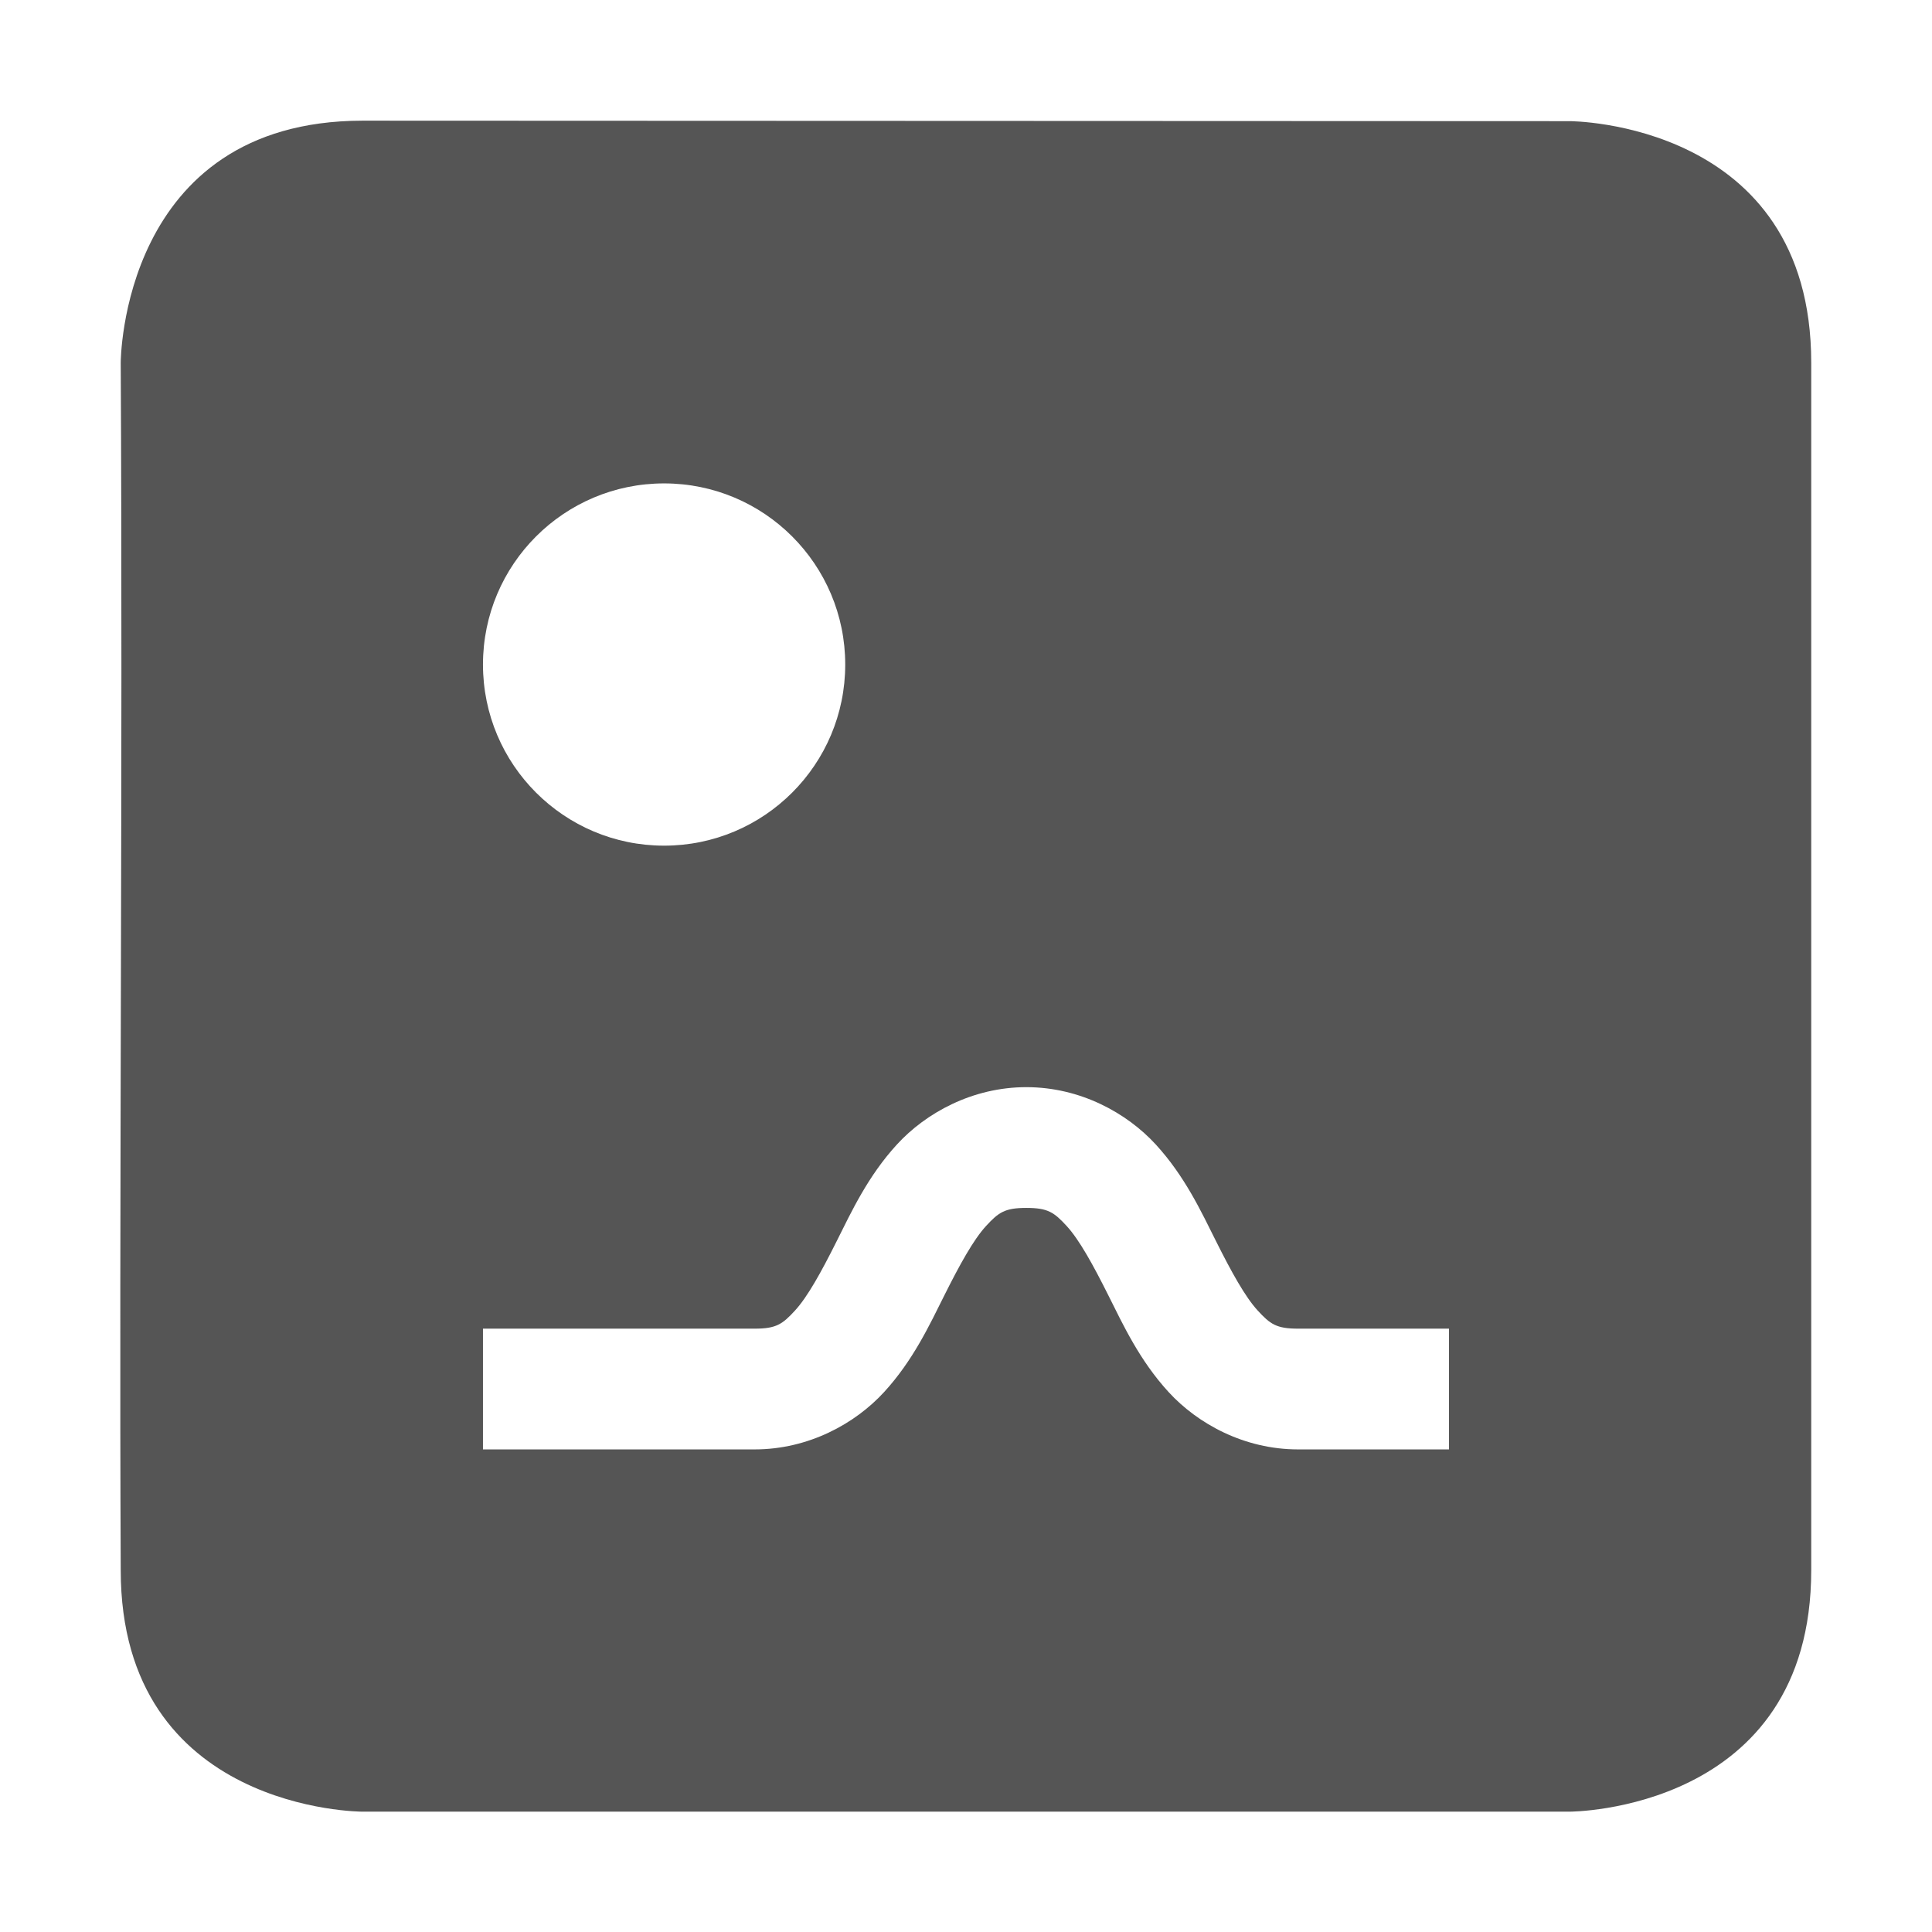
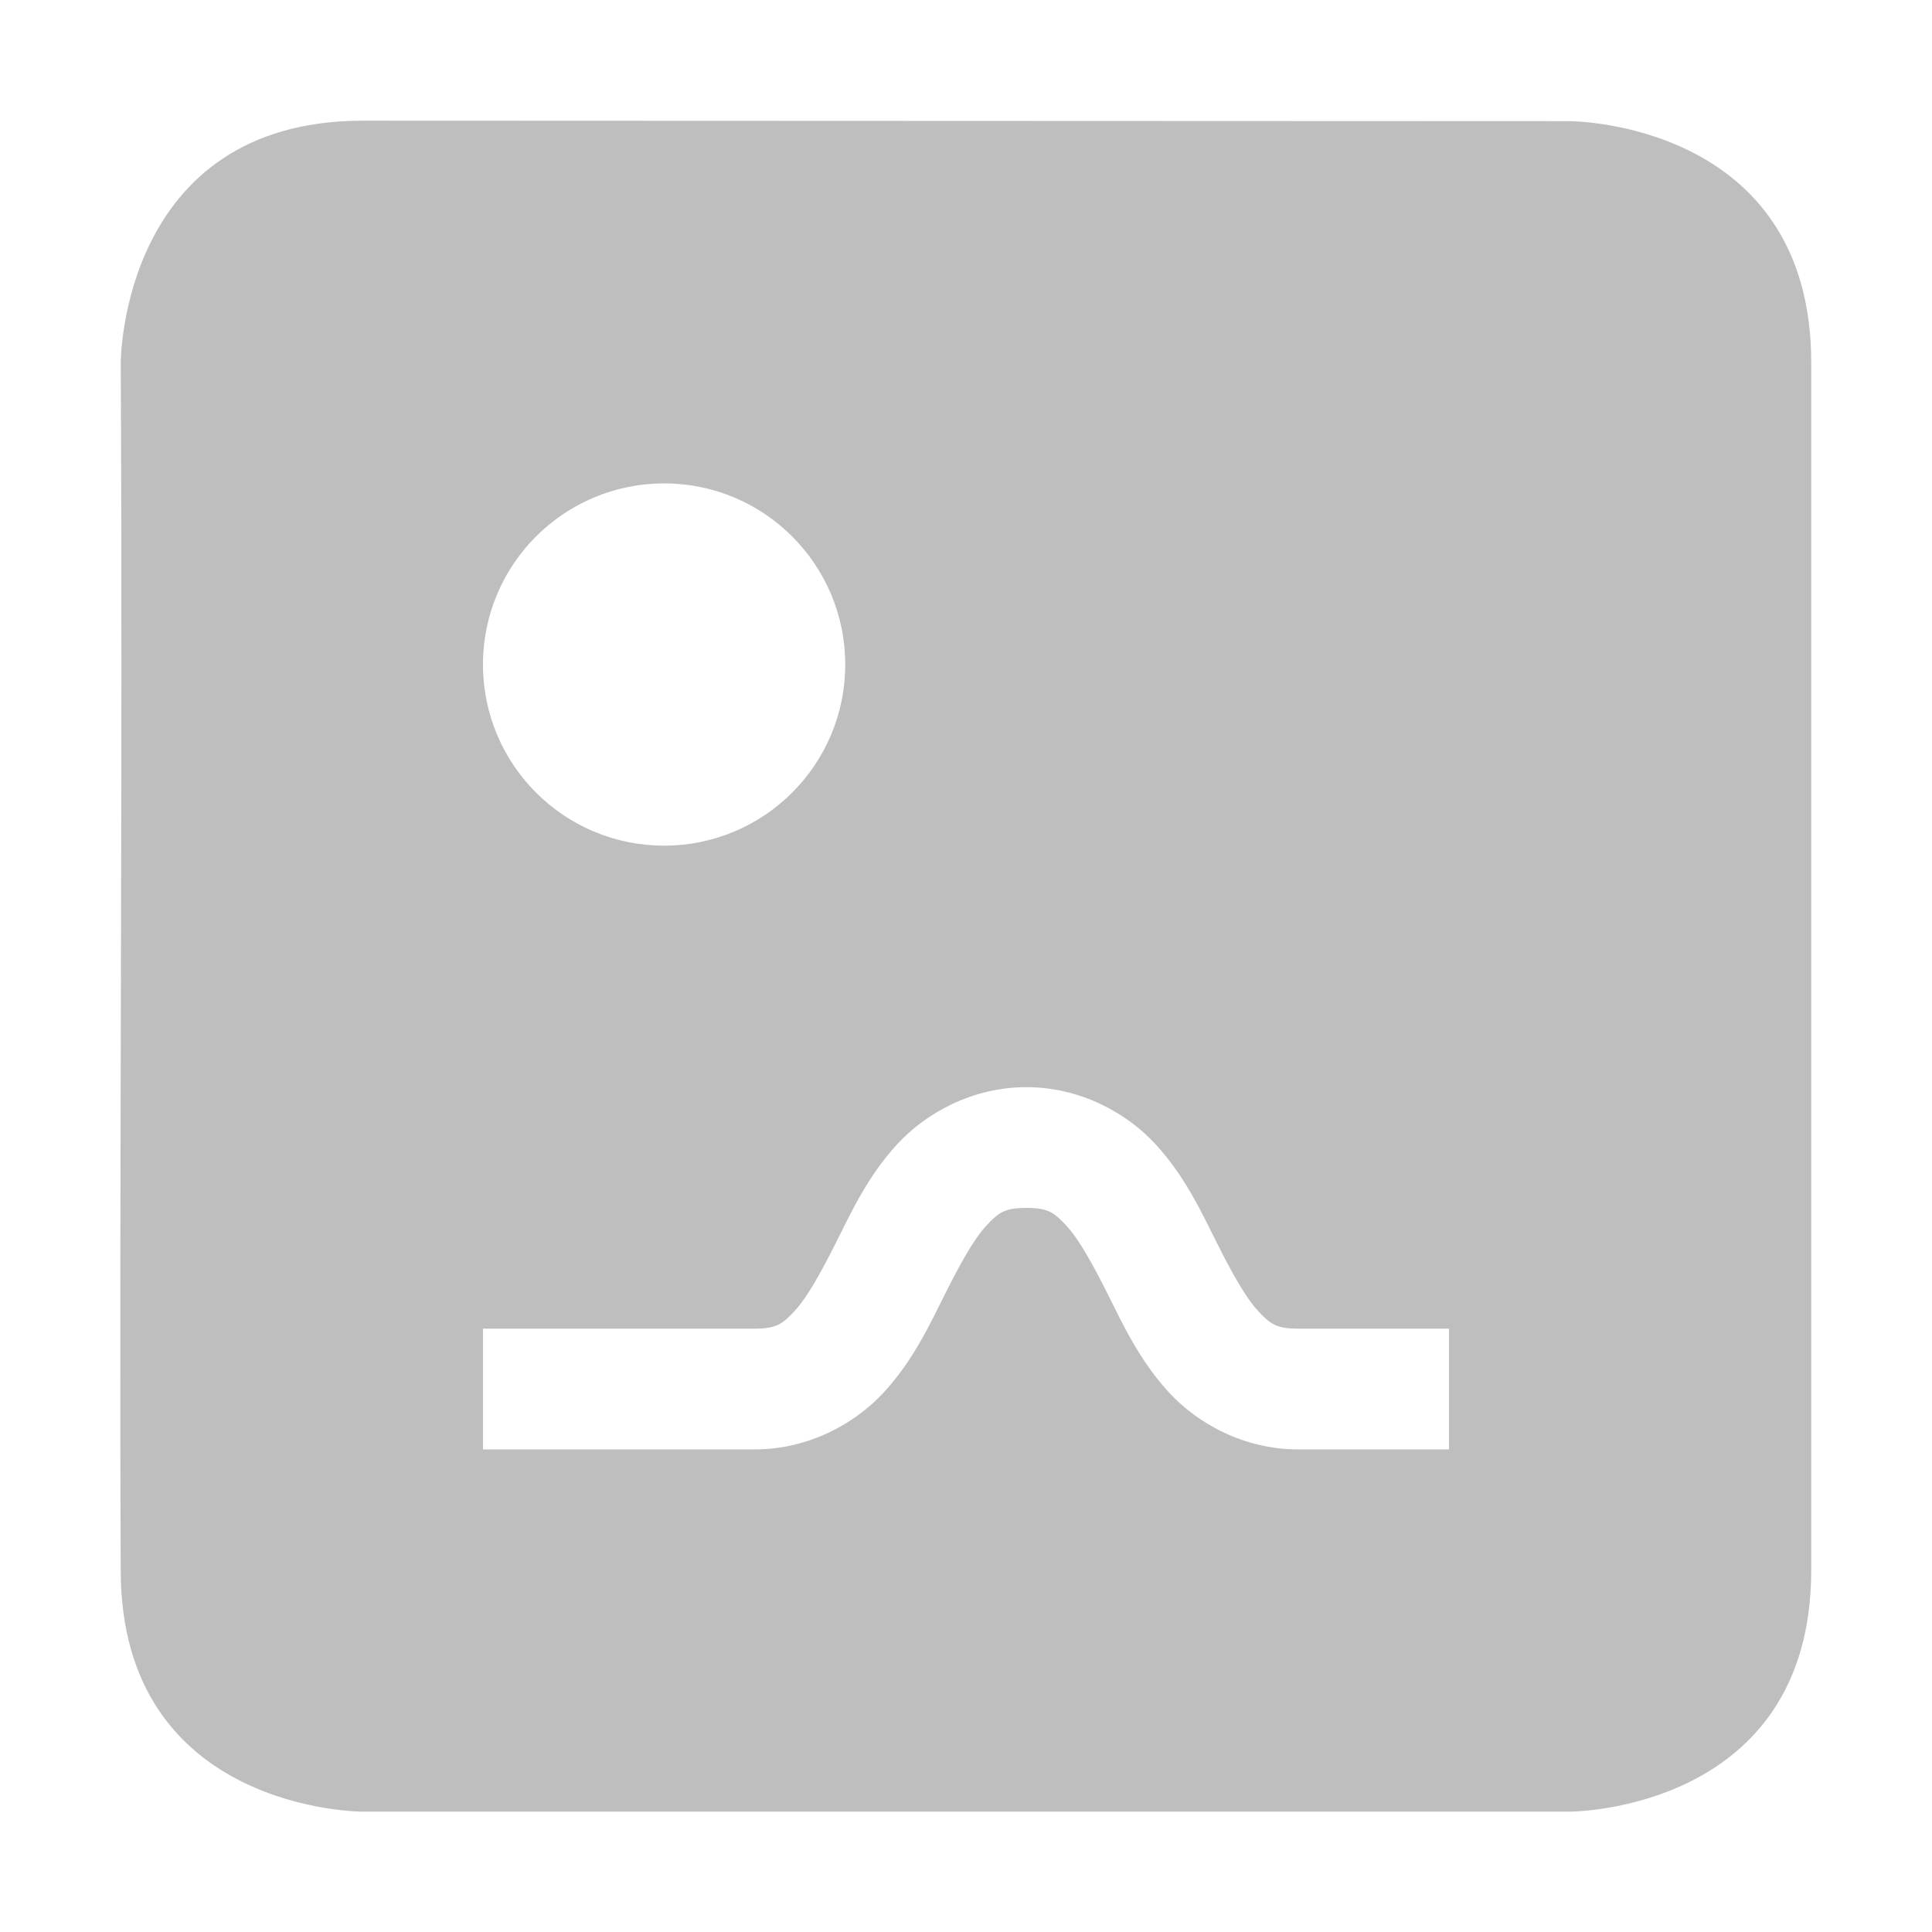
<svg xmlns="http://www.w3.org/2000/svg" xmlns:ns1="http://www.openswatchbook.org/uri/2009/osb" height="16" id="svg7384" style="enable-background:new" version="1.1" width="16">
  <defs id="defs7386">
    <linearGradient id="linearGradient5606" ns1:paint="solid">
      <stop id="stop5608" offset="0" style="stop-color:#000000;stop-opacity:1;" />
    </linearGradient>
    <filter id="filter7554" style="color-interpolation-filters:sRGB">
      <feBlend id="feBlend7556" in2="BackgroundImage" mode="darken" />
    </filter>
  </defs>
  <g id="layer9" style="display:inline" transform="translate(-685.0002,331.0034)" />
  <g id="layer10" style="display:inline;filter:url(#filter7554)" transform="translate(-685.0002,331.0034)" />
  <g id="layer1" style="display:inline" transform="translate(-444,-285.9966)" />
  <g id="layer14" style="display:inline" transform="translate(-685.0002,331.0034)">
-     <path d="m 688,-330.004 c -2,0.004 -2,2.004 -2,2.004 0.018,3.398 -0.014,6.969 0,10 0,2 2,2 2,2 l 10,0 c 0,0 2,0 2,-2 l 0,-10 c 0,-2 -2,-2 -2,-2 l -10,-0.004 z m 2.5,3.004 a 1.5,1.5 0 0 1 1.5,1.5 1.5,1.5 0 0 1 -1.5,1.5 1.5,1.5 0 0 1 -1.5,-1.5 1.5,1.5 0 0 1 1.5,-1.5 z m 3,5 c 0.446,0 0.832,0.213 1.072,0.475 0.24,0.262 0.375,0.553 0.5,0.803 0.125,0.25 0.24,0.459 0.344,0.572 0.104,0.113 0.155,0.15 0.334,0.15 l 0.75,0 0.5,0 0,1 -0.5,0 -0.75,0 c -0.446,0 -0.832,-0.213 -1.072,-0.475 -0.24,-0.262 -0.375,-0.553 -0.5,-0.803 -0.125,-0.25 -0.24,-0.459 -0.344,-0.572 C 693.73,-320.963 693.679,-321 693.5,-321 c -0.179,0 -0.23,0.037 -0.334,0.15 -0.104,0.113 -0.219,0.322 -0.344,0.572 -0.125,0.25 -0.26,0.541 -0.5,0.803 -0.24,0.262 -0.626,0.475 -1.072,0.475 l -1.75,0 -0.5,0 0,-1 0.5,0 1.75,0 c 0.179,0 0.23,-0.037 0.334,-0.15 0.104,-0.113 0.219,-0.322 0.344,-0.572 0.125,-0.25 0.26,-0.541 0.5,-0.803 0.24,-0.262 0.626,-0.475 1.072,-0.475 z" id="path14242" style="display:inline;fill:#555555;fill-opacity:1;stroke:none;filter:url(#filter14069);enable-background:new" />
+     <path d="m 688,-330.004 c -2,0.004 -2,2.004 -2,2.004 0.018,3.398 -0.014,6.969 0,10 0,2 2,2 2,2 l 10,0 c 0,0 2,0 2,-2 l 0,-10 c 0,-2 -2,-2 -2,-2 l -10,-0.004 z m 2.5,3.004 a 1.5,1.5 0 0 1 1.5,1.5 1.5,1.5 0 0 1 -1.5,1.5 1.5,1.5 0 0 1 -1.5,-1.5 1.5,1.5 0 0 1 1.5,-1.5 z m 3,5 c 0.446,0 0.832,0.213 1.072,0.475 0.24,0.262 0.375,0.553 0.5,0.803 0.125,0.25 0.24,0.459 0.344,0.572 0.104,0.113 0.155,0.15 0.334,0.15 l 0.75,0 0.5,0 0,1 -0.5,0 -0.75,0 c -0.446,0 -0.832,-0.213 -1.072,-0.475 -0.24,-0.262 -0.375,-0.553 -0.5,-0.803 -0.125,-0.25 -0.24,-0.459 -0.344,-0.572 C 693.73,-320.963 693.679,-321 693.5,-321 c -0.179,0 -0.23,0.037 -0.334,0.15 -0.104,0.113 -0.219,0.322 -0.344,0.572 -0.125,0.25 -0.26,0.541 -0.5,0.803 -0.24,0.262 -0.626,0.475 -1.072,0.475 l -1.75,0 -0.5,0 0,-1 0.5,0 1.75,0 c 0.179,0 0.23,-0.037 0.334,-0.15 0.104,-0.113 0.219,-0.322 0.344,-0.572 0.125,-0.25 0.26,-0.541 0.5,-0.803 0.24,-0.262 0.626,-0.475 1.072,-0.475 z" id="path14242" style="display:inline;fill:#bebebe;fill-opacity:1;stroke:none;filter:url(#filter14069);enable-background:new" />
  </g>
  <g id="layer15" style="display:inline" transform="translate(-685.0002,331.0034)" />
  <g id="g71291" style="display:inline" transform="translate(-685.0002,331.0034)" />
  <g id="layer2" style="display:inline" transform="translate(-444,-135.9966)" />
  <g id="g6058" style="display:inline" transform="translate(-444,-135.9966)" />
  <g id="layer12" style="display:inline" transform="translate(-685.0002,331.0034)" />
</svg>
